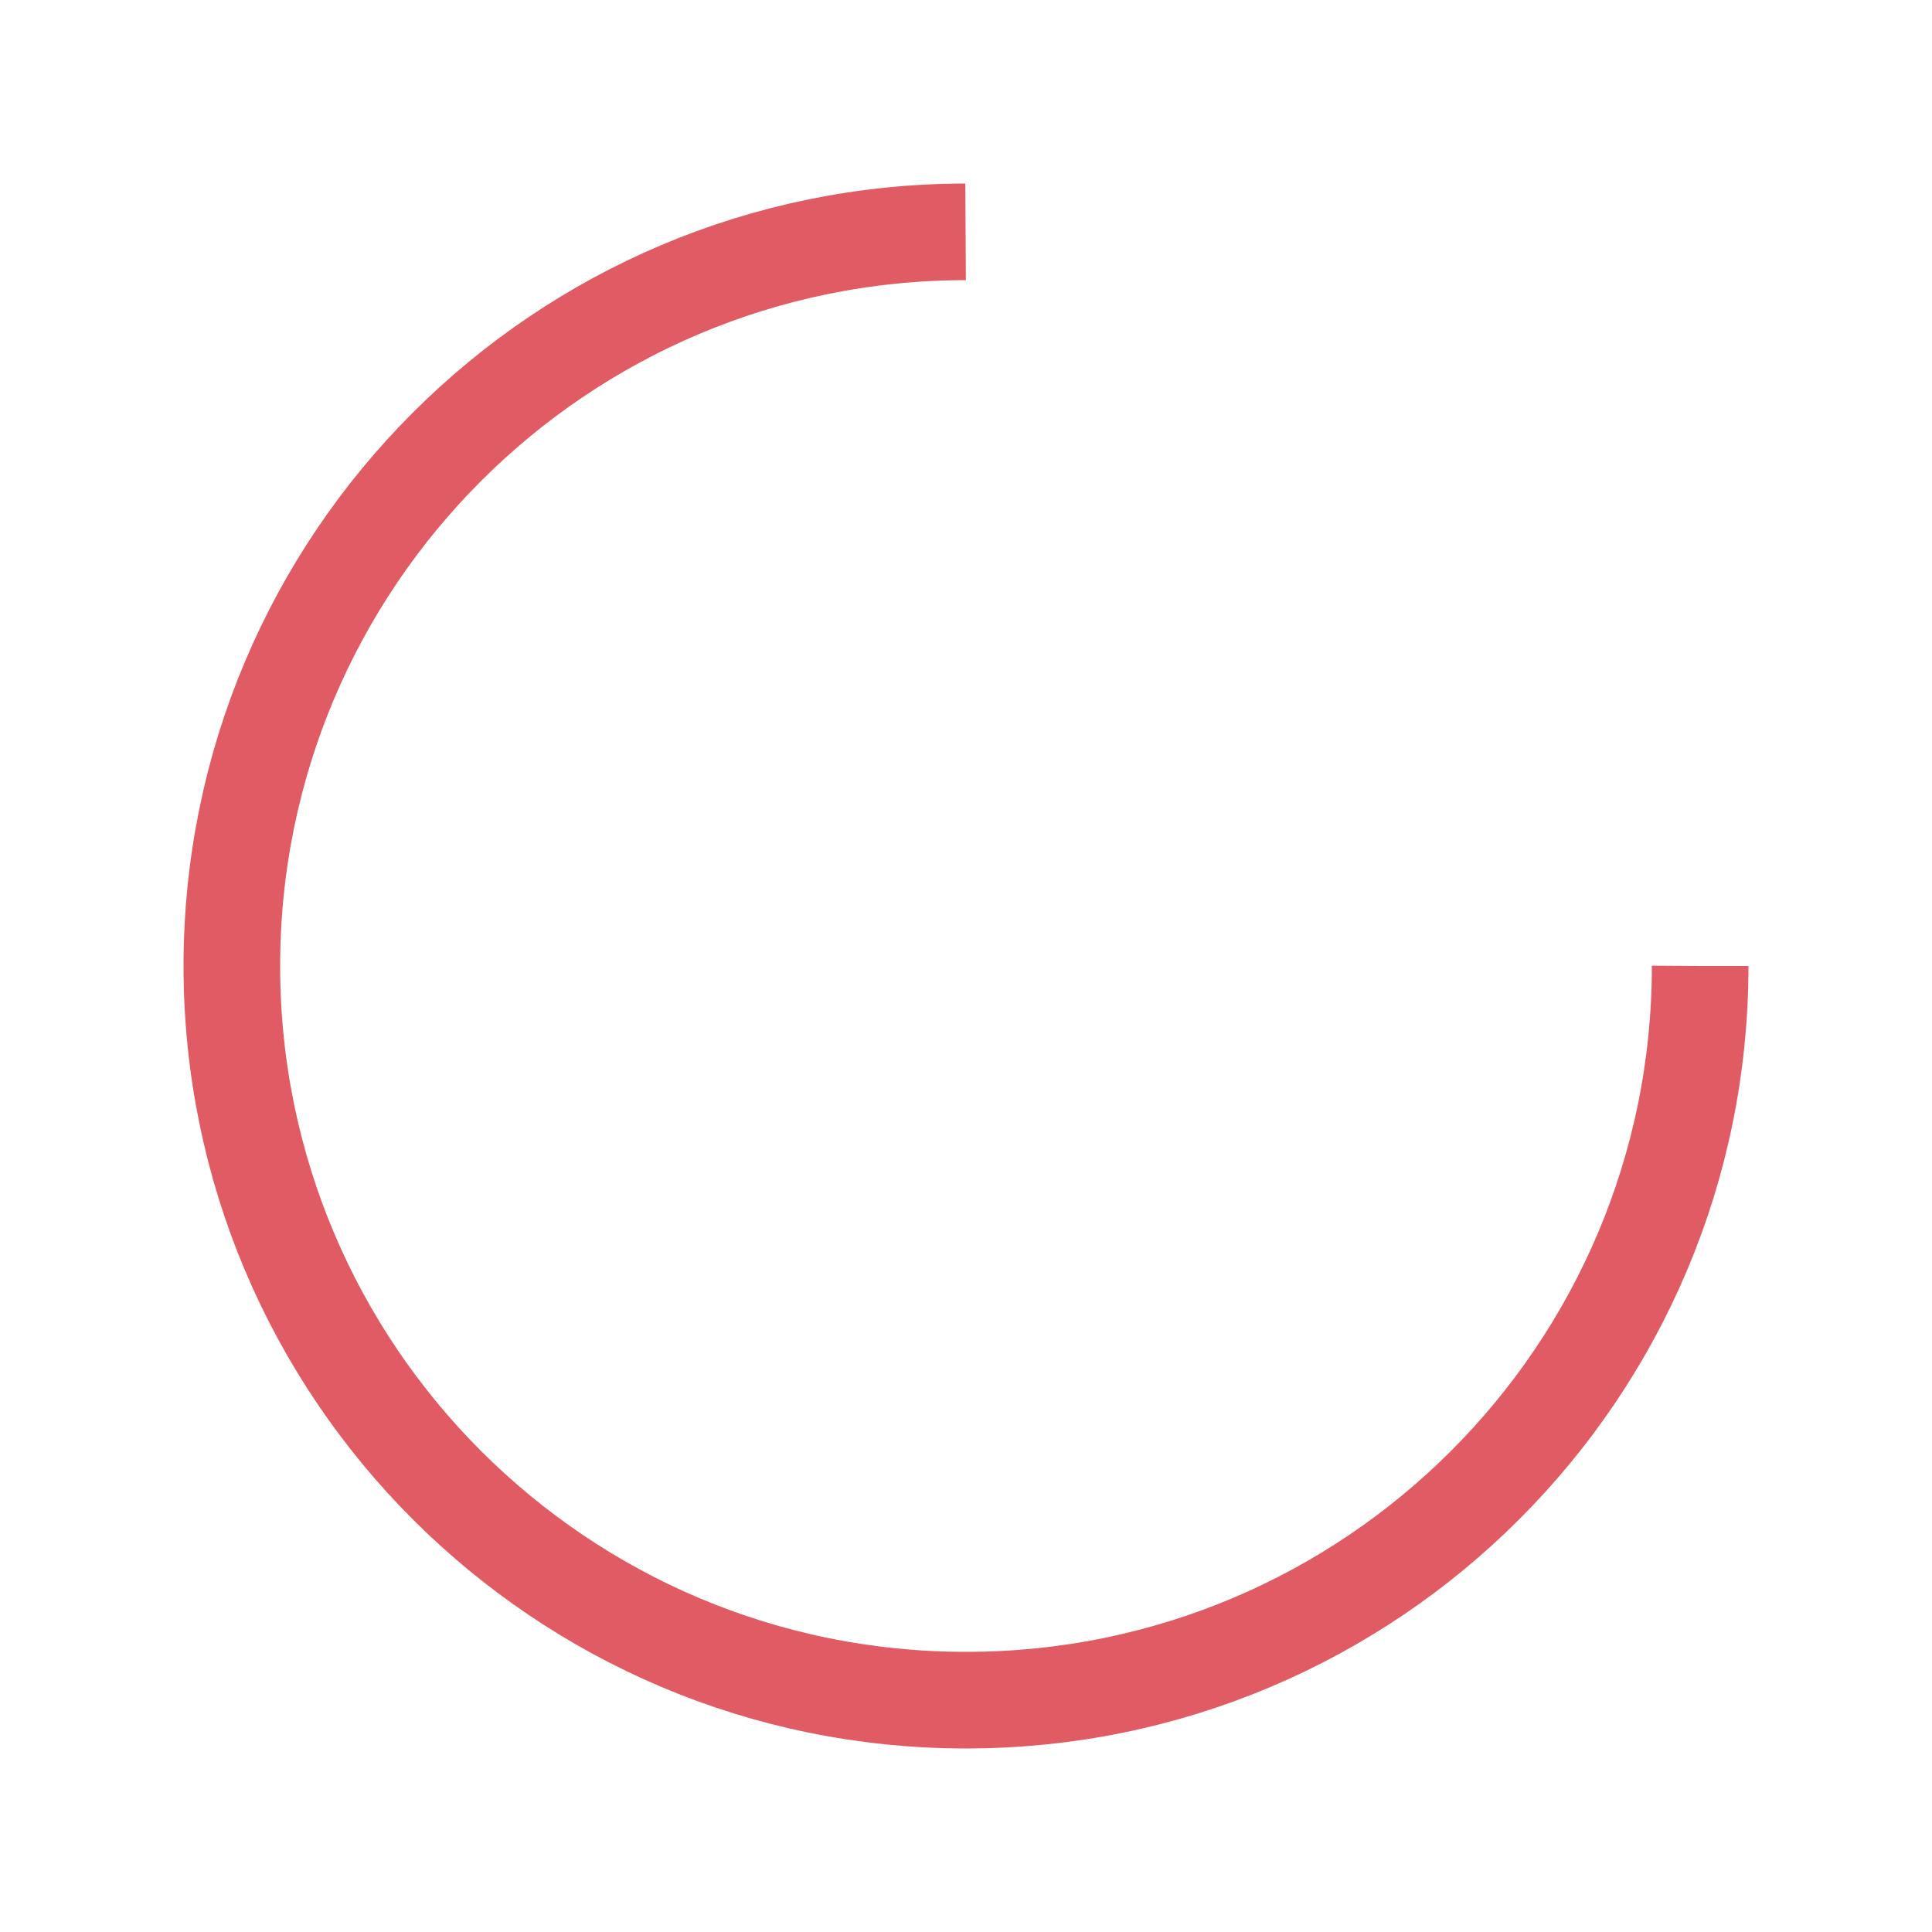
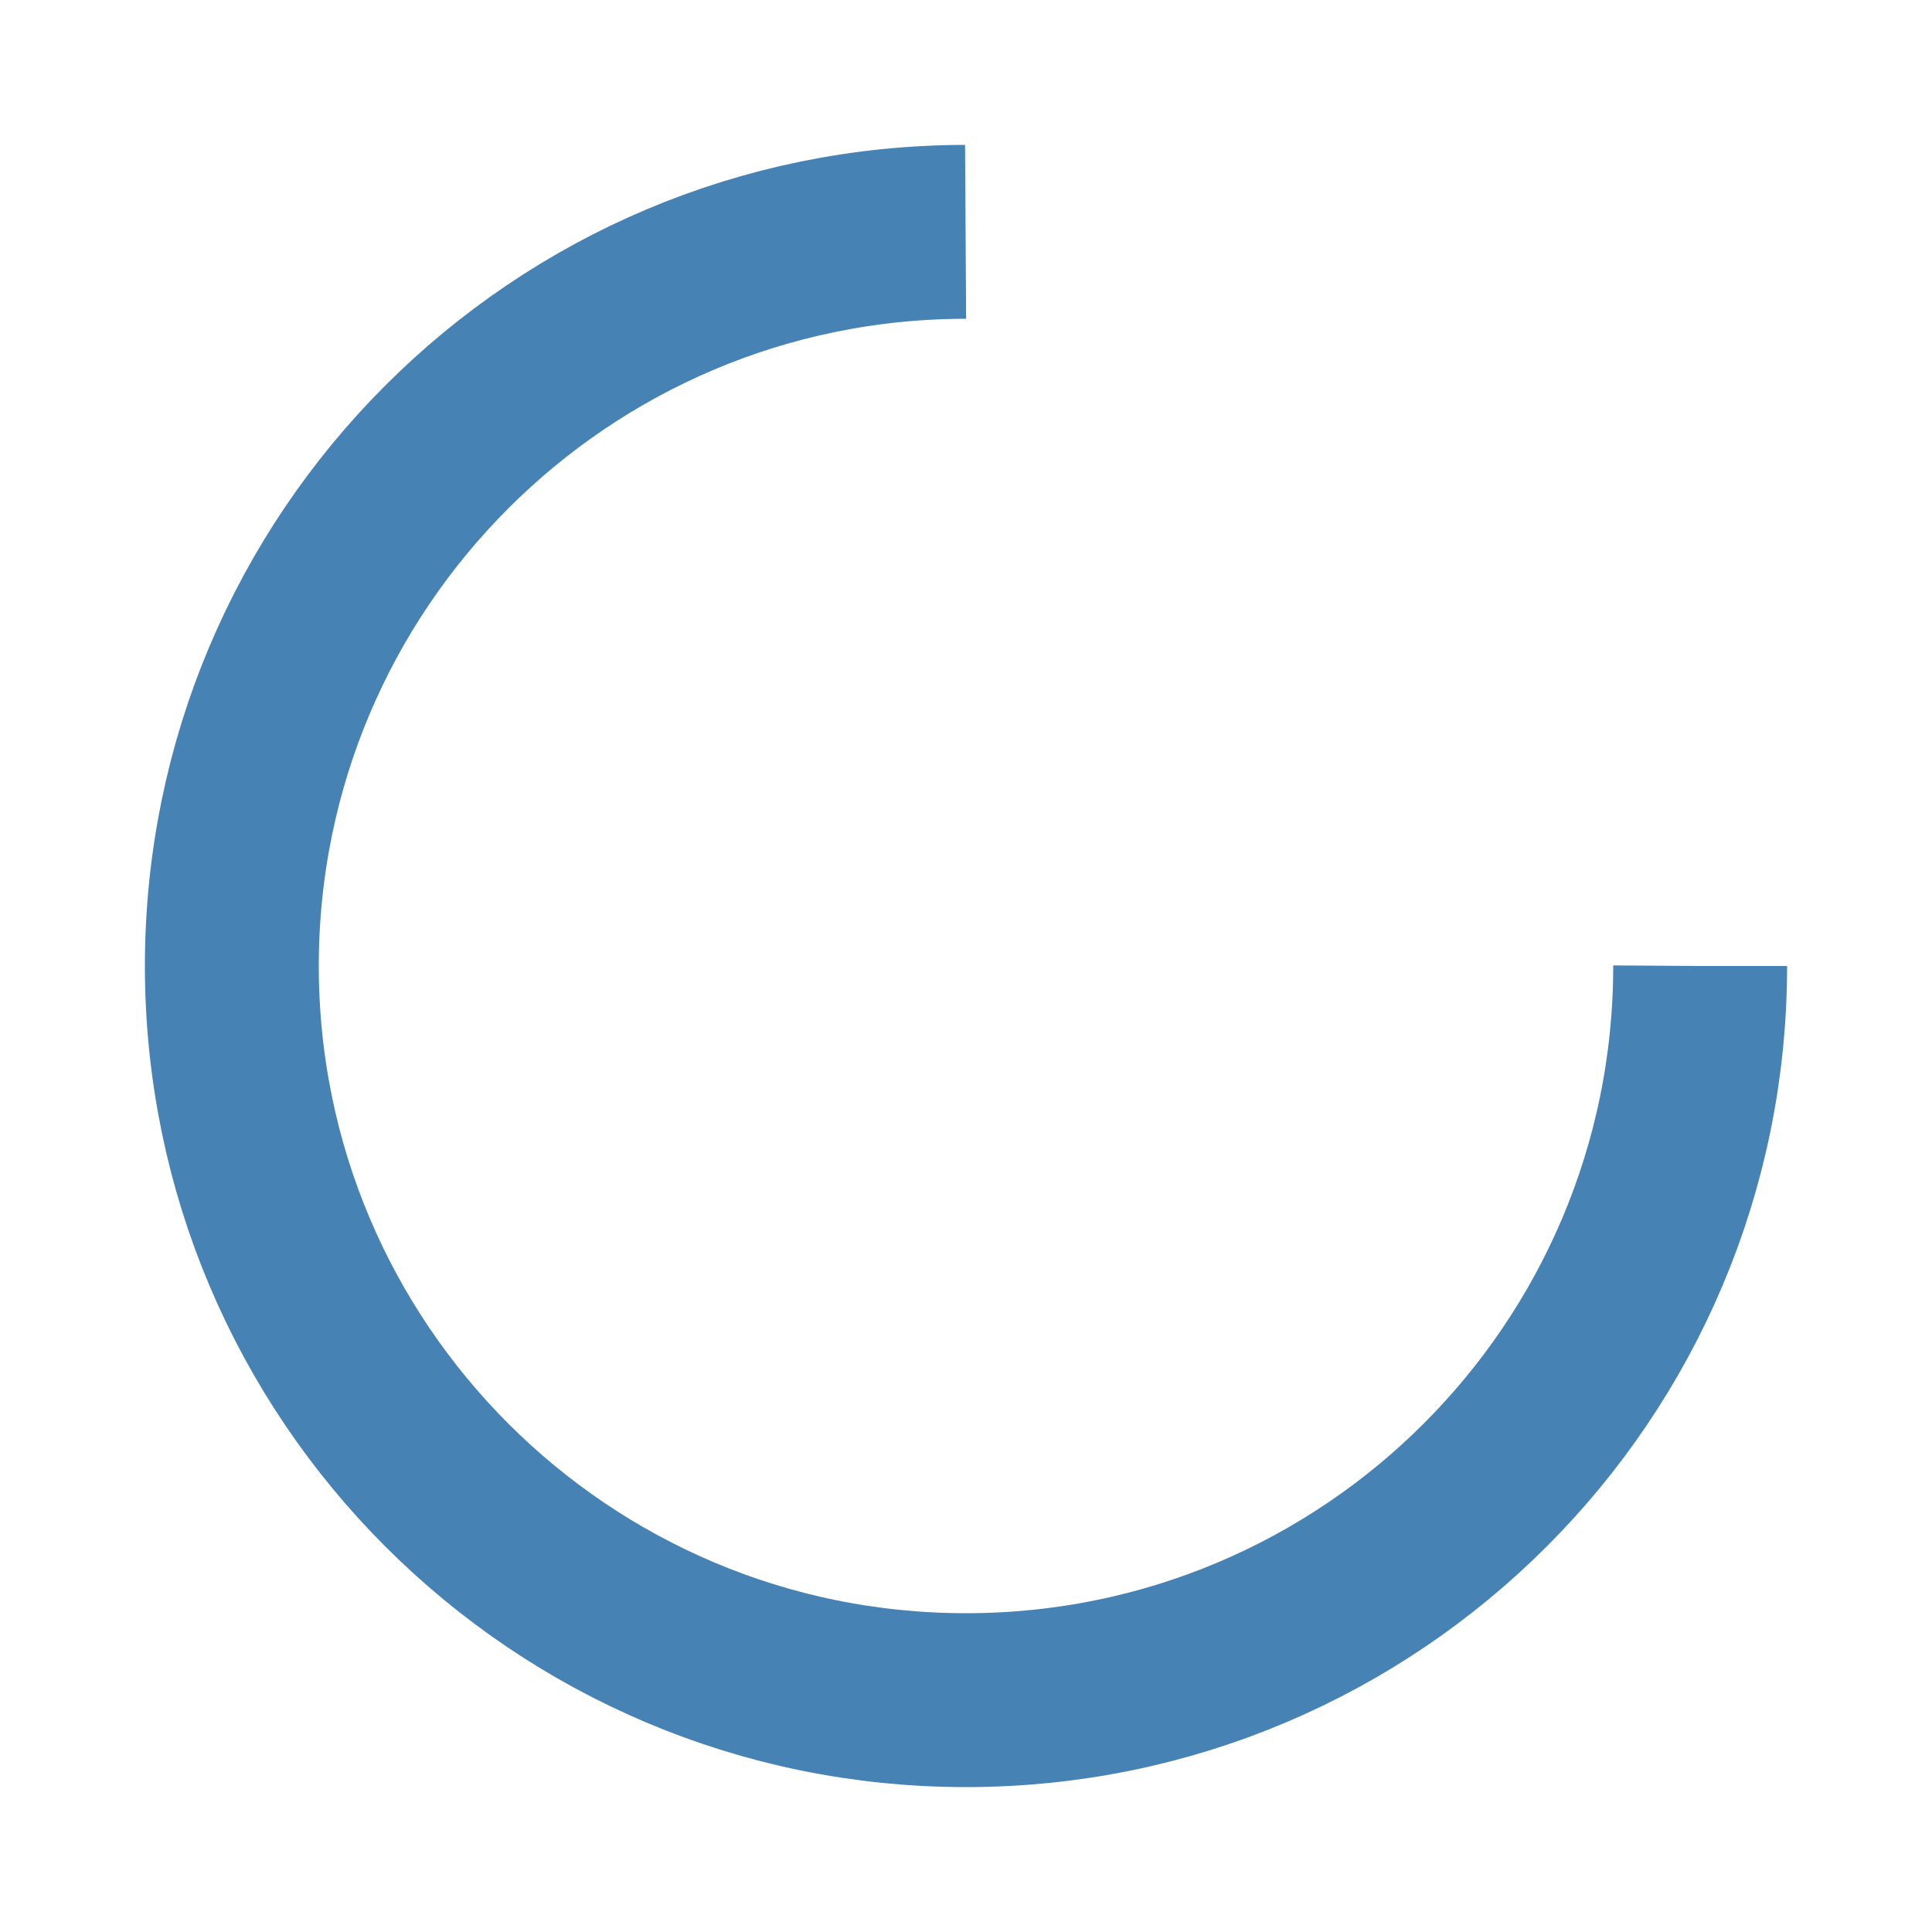
<svg xmlns="http://www.w3.org/2000/svg" width="200px" height="200px" viewBox="0 0 100 100" preserveAspectRatio="xMidYMid">
-   <circle cx="50" cy="50" fill="none" stroke="#e15b64" stroke-width="5" r="38" stroke-dasharray="179.071 61.69">
-     <animateTransform attributeName="transform" type="rotate" repeatCount="indefinite" dur="6.667s" values="0 50 50;360 50 50" keyTimes="0;1">
+   <circle cx="50" cy="50" fill="none" stroke="#4682B4" stroke-width="9" r="38" stroke-dasharray="179.071 61.69">
+     <animateTransform attributeName="transform" type="rotate" repeatCount="indefinite" dur="2.667s" values="0 50 50;360 50 50" keyTimes="0;1">
    </animateTransform>
  </circle>
</svg>
